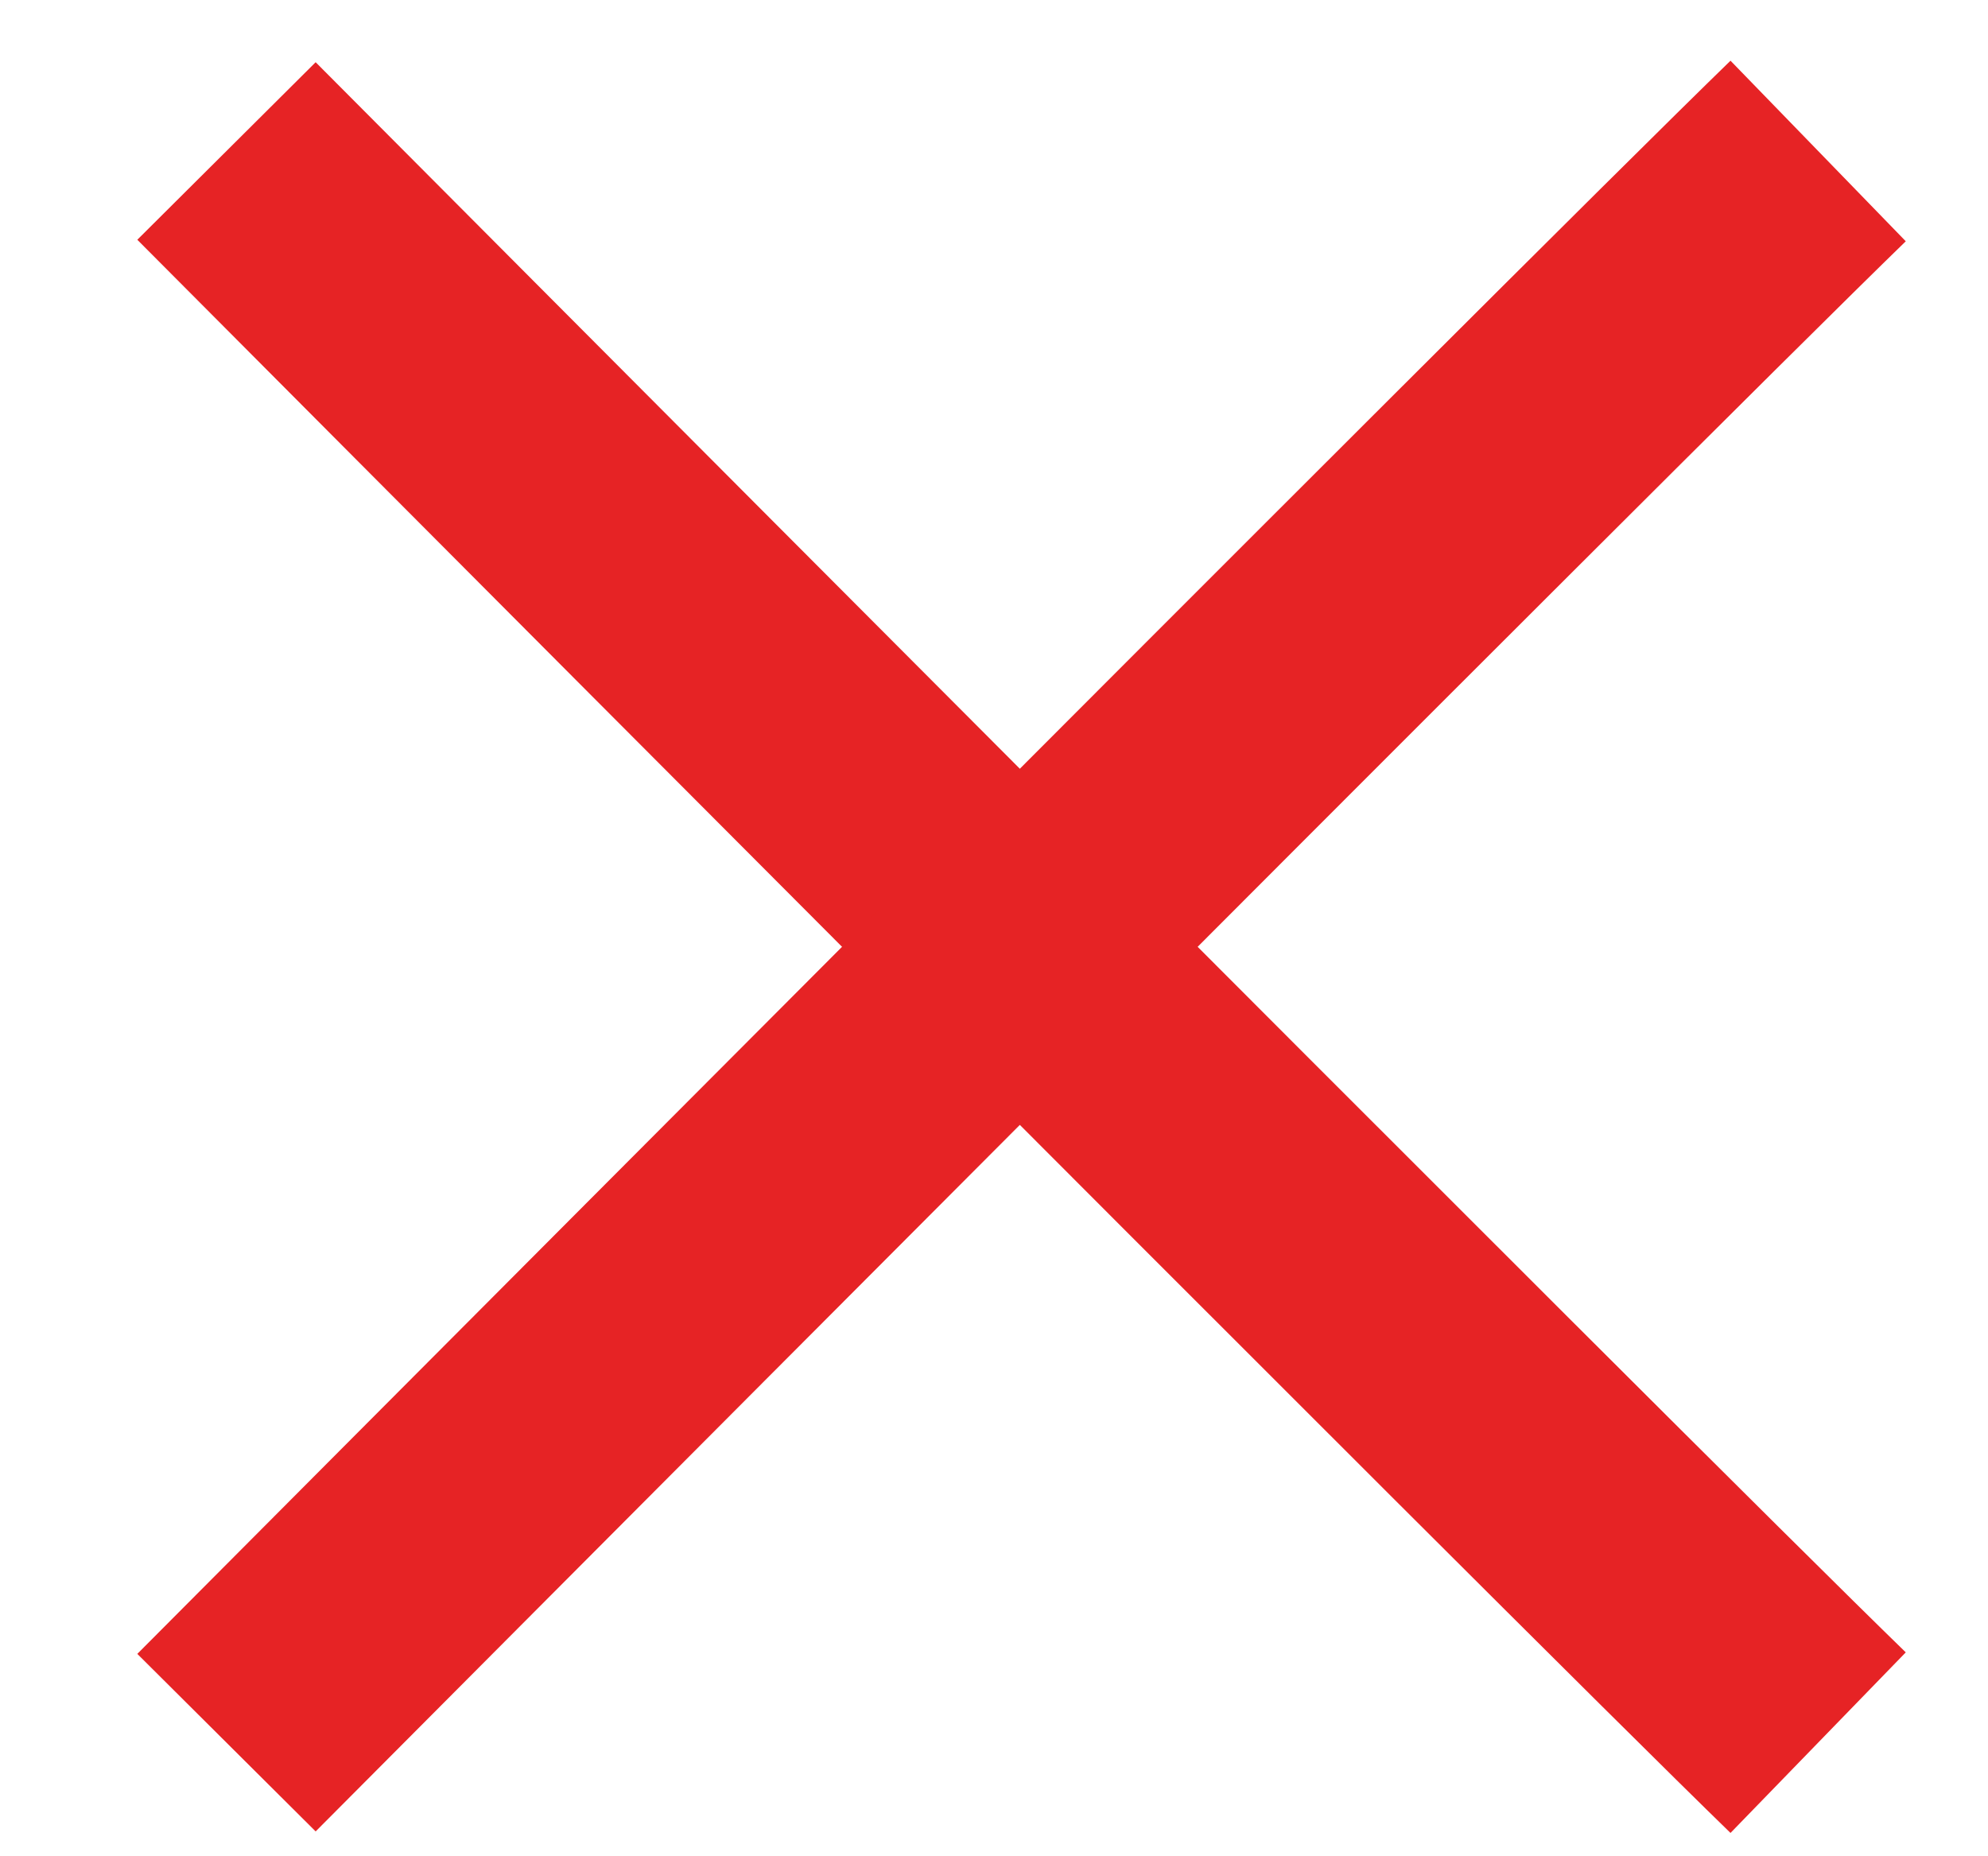
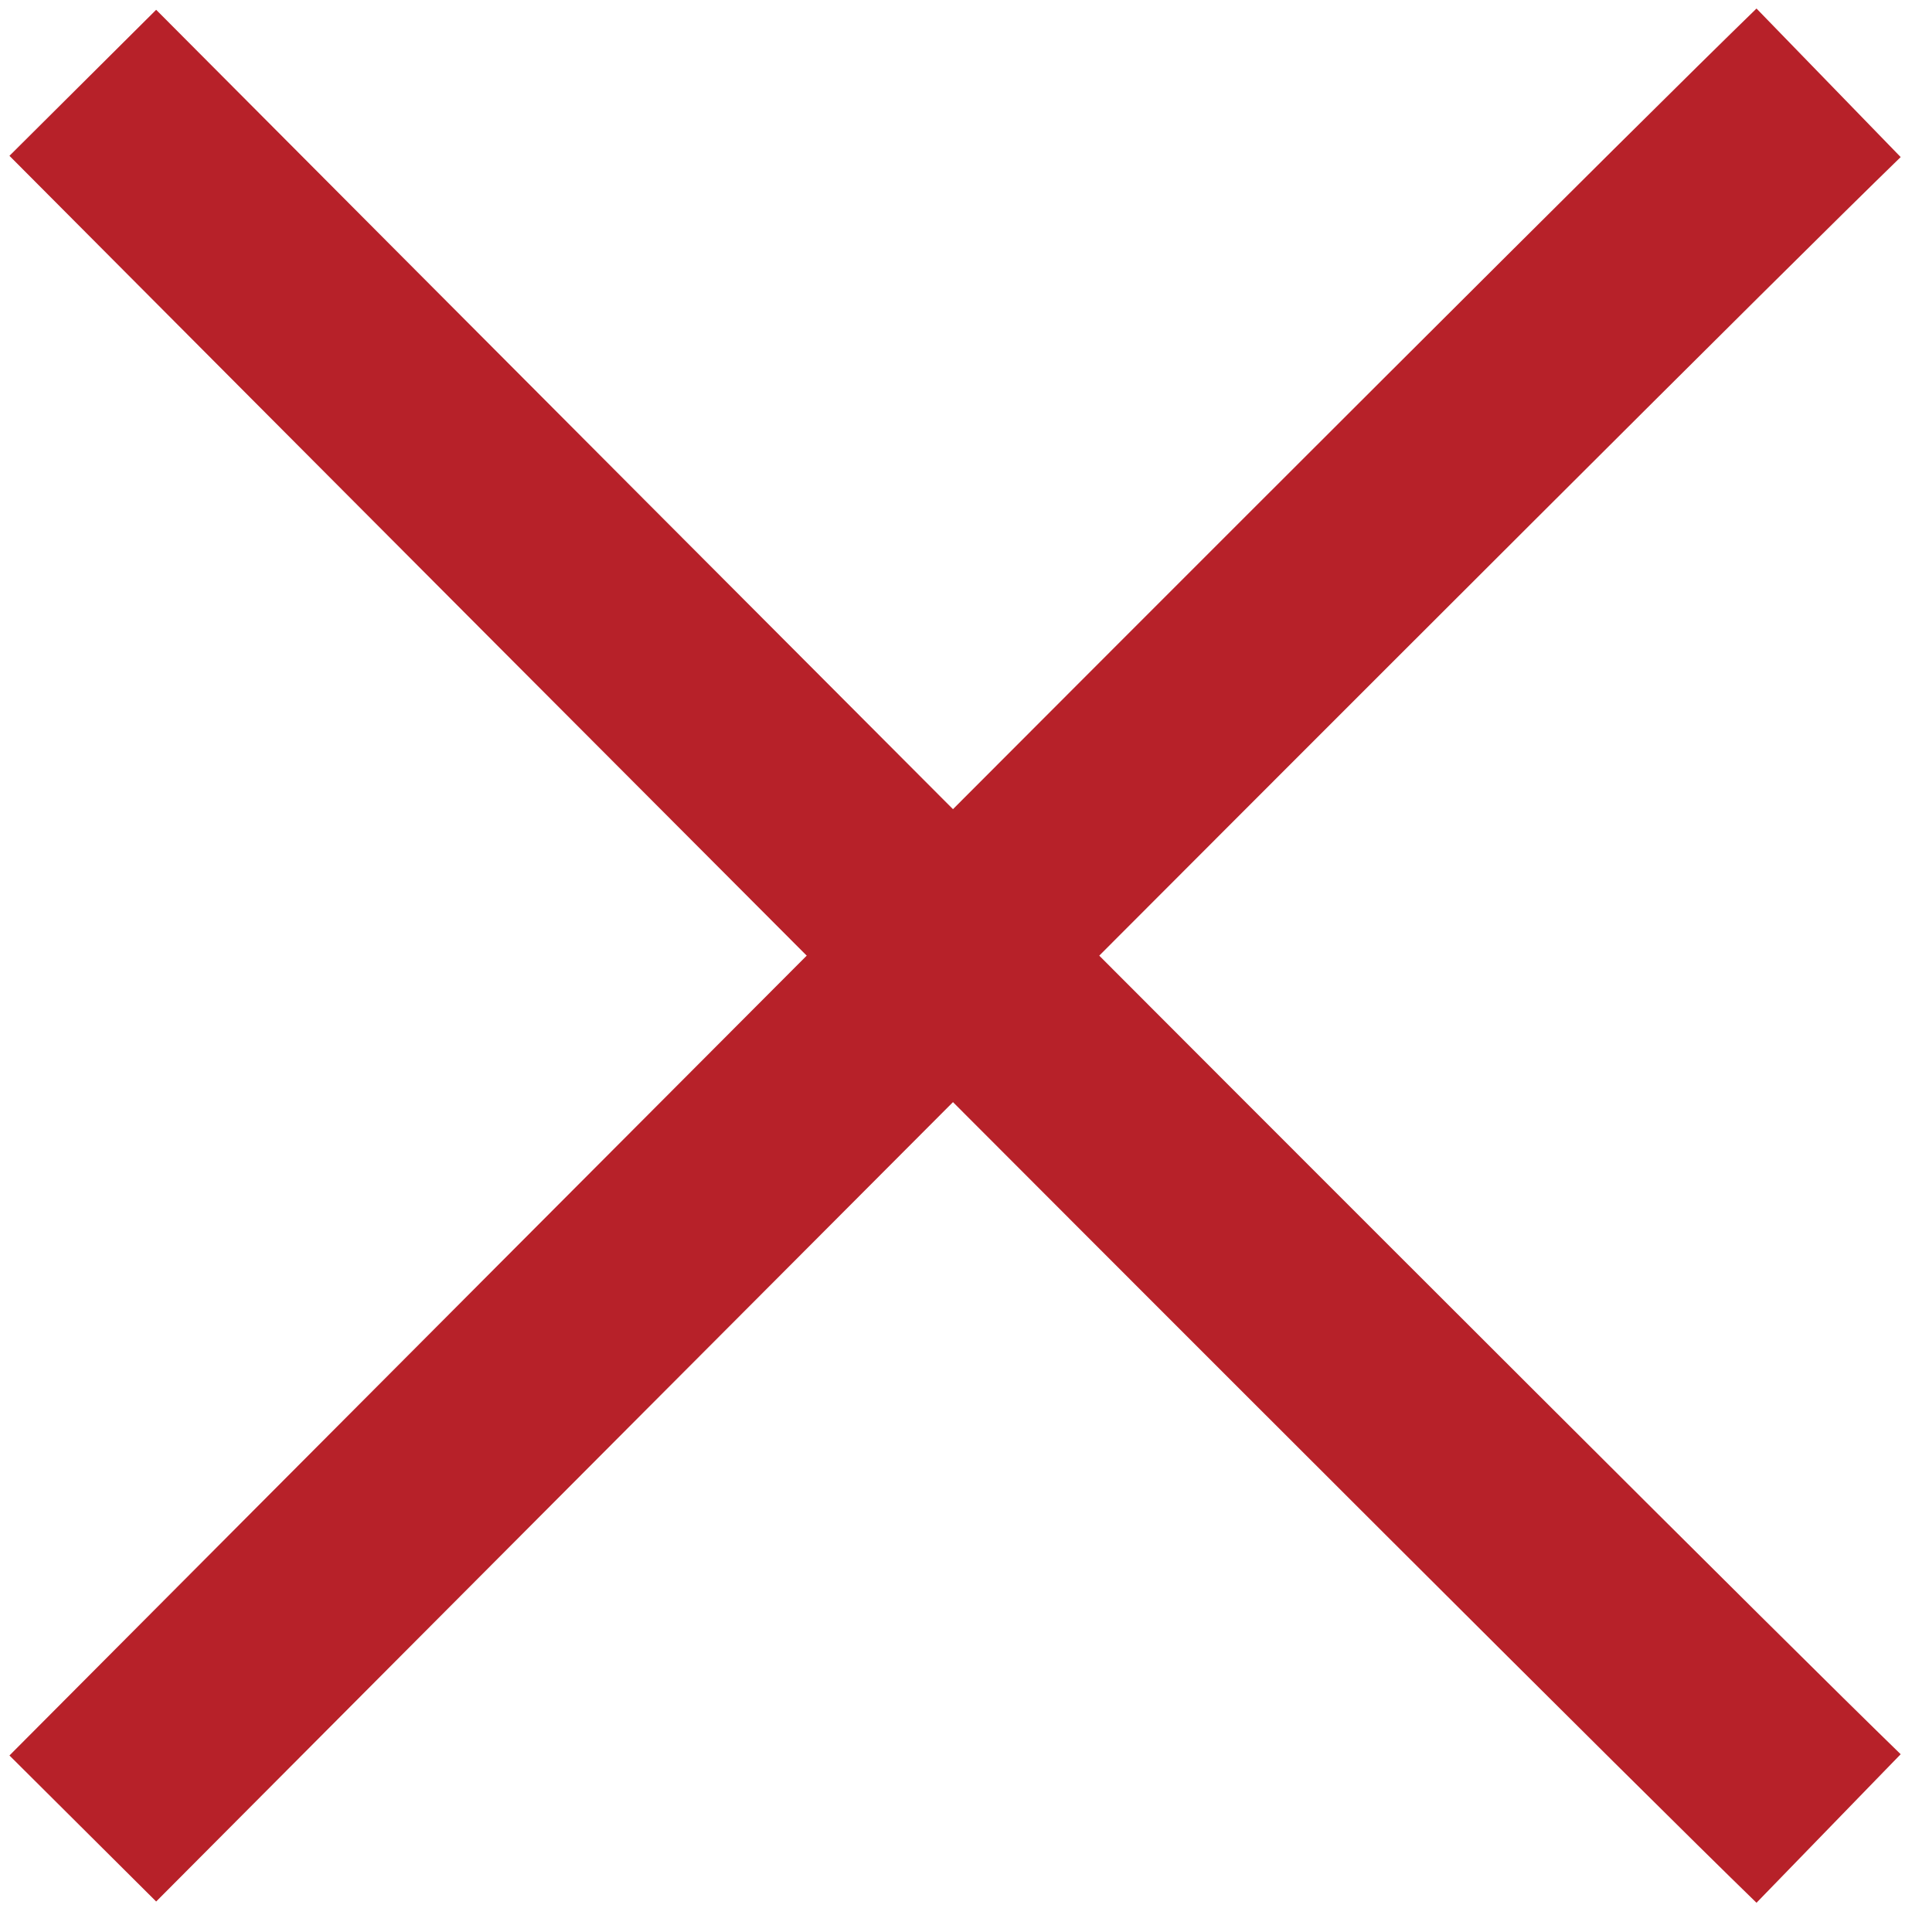
- <svg xmlns="http://www.w3.org/2000/svg" version="1.1" x="0px" y="0px" viewBox="0 0 31.6 29.5" style="enable-background:new 0 0 31.6 29.5;" xml:space="preserve">
+ <svg xmlns="http://www.w3.org/2000/svg" version="1.1" x="0px" y="0px" viewBox="0 0 27.7 28" style="enable-background:new 0 0 27.7 28;" xml:space="preserve">
  <style type="text/css">
- 	.st0{fill:none;stroke:#E62325;stroke-width:4;stroke-miterlimit:10;}
+ 	.st0{fill:none;stroke:#B72129;stroke-width:3;stroke-miterlimit:10;}
</style>
-   <g id="Layer_1_1_">
-     <path class="st0" d="M28.9,27.7C25.5,24.4,3.6,2.4,3.6,2.4" />
-     <path class="st0" d="M28.9,2.4C25.5,5.7,3.6,27.7,3.6,27.7" />
+   <g id="Layer_1">
+     <path class="st0" d="M26.5,26.5C23.1,23.2,1.2,1.2,1.2,1.2" />
+     <path class="st0" d="M26.5,1.2C23.1,4.5,1.2,26.5,1.2,26.5" />
  </g>
  <g id="Layer_2">
</g>
</svg>
